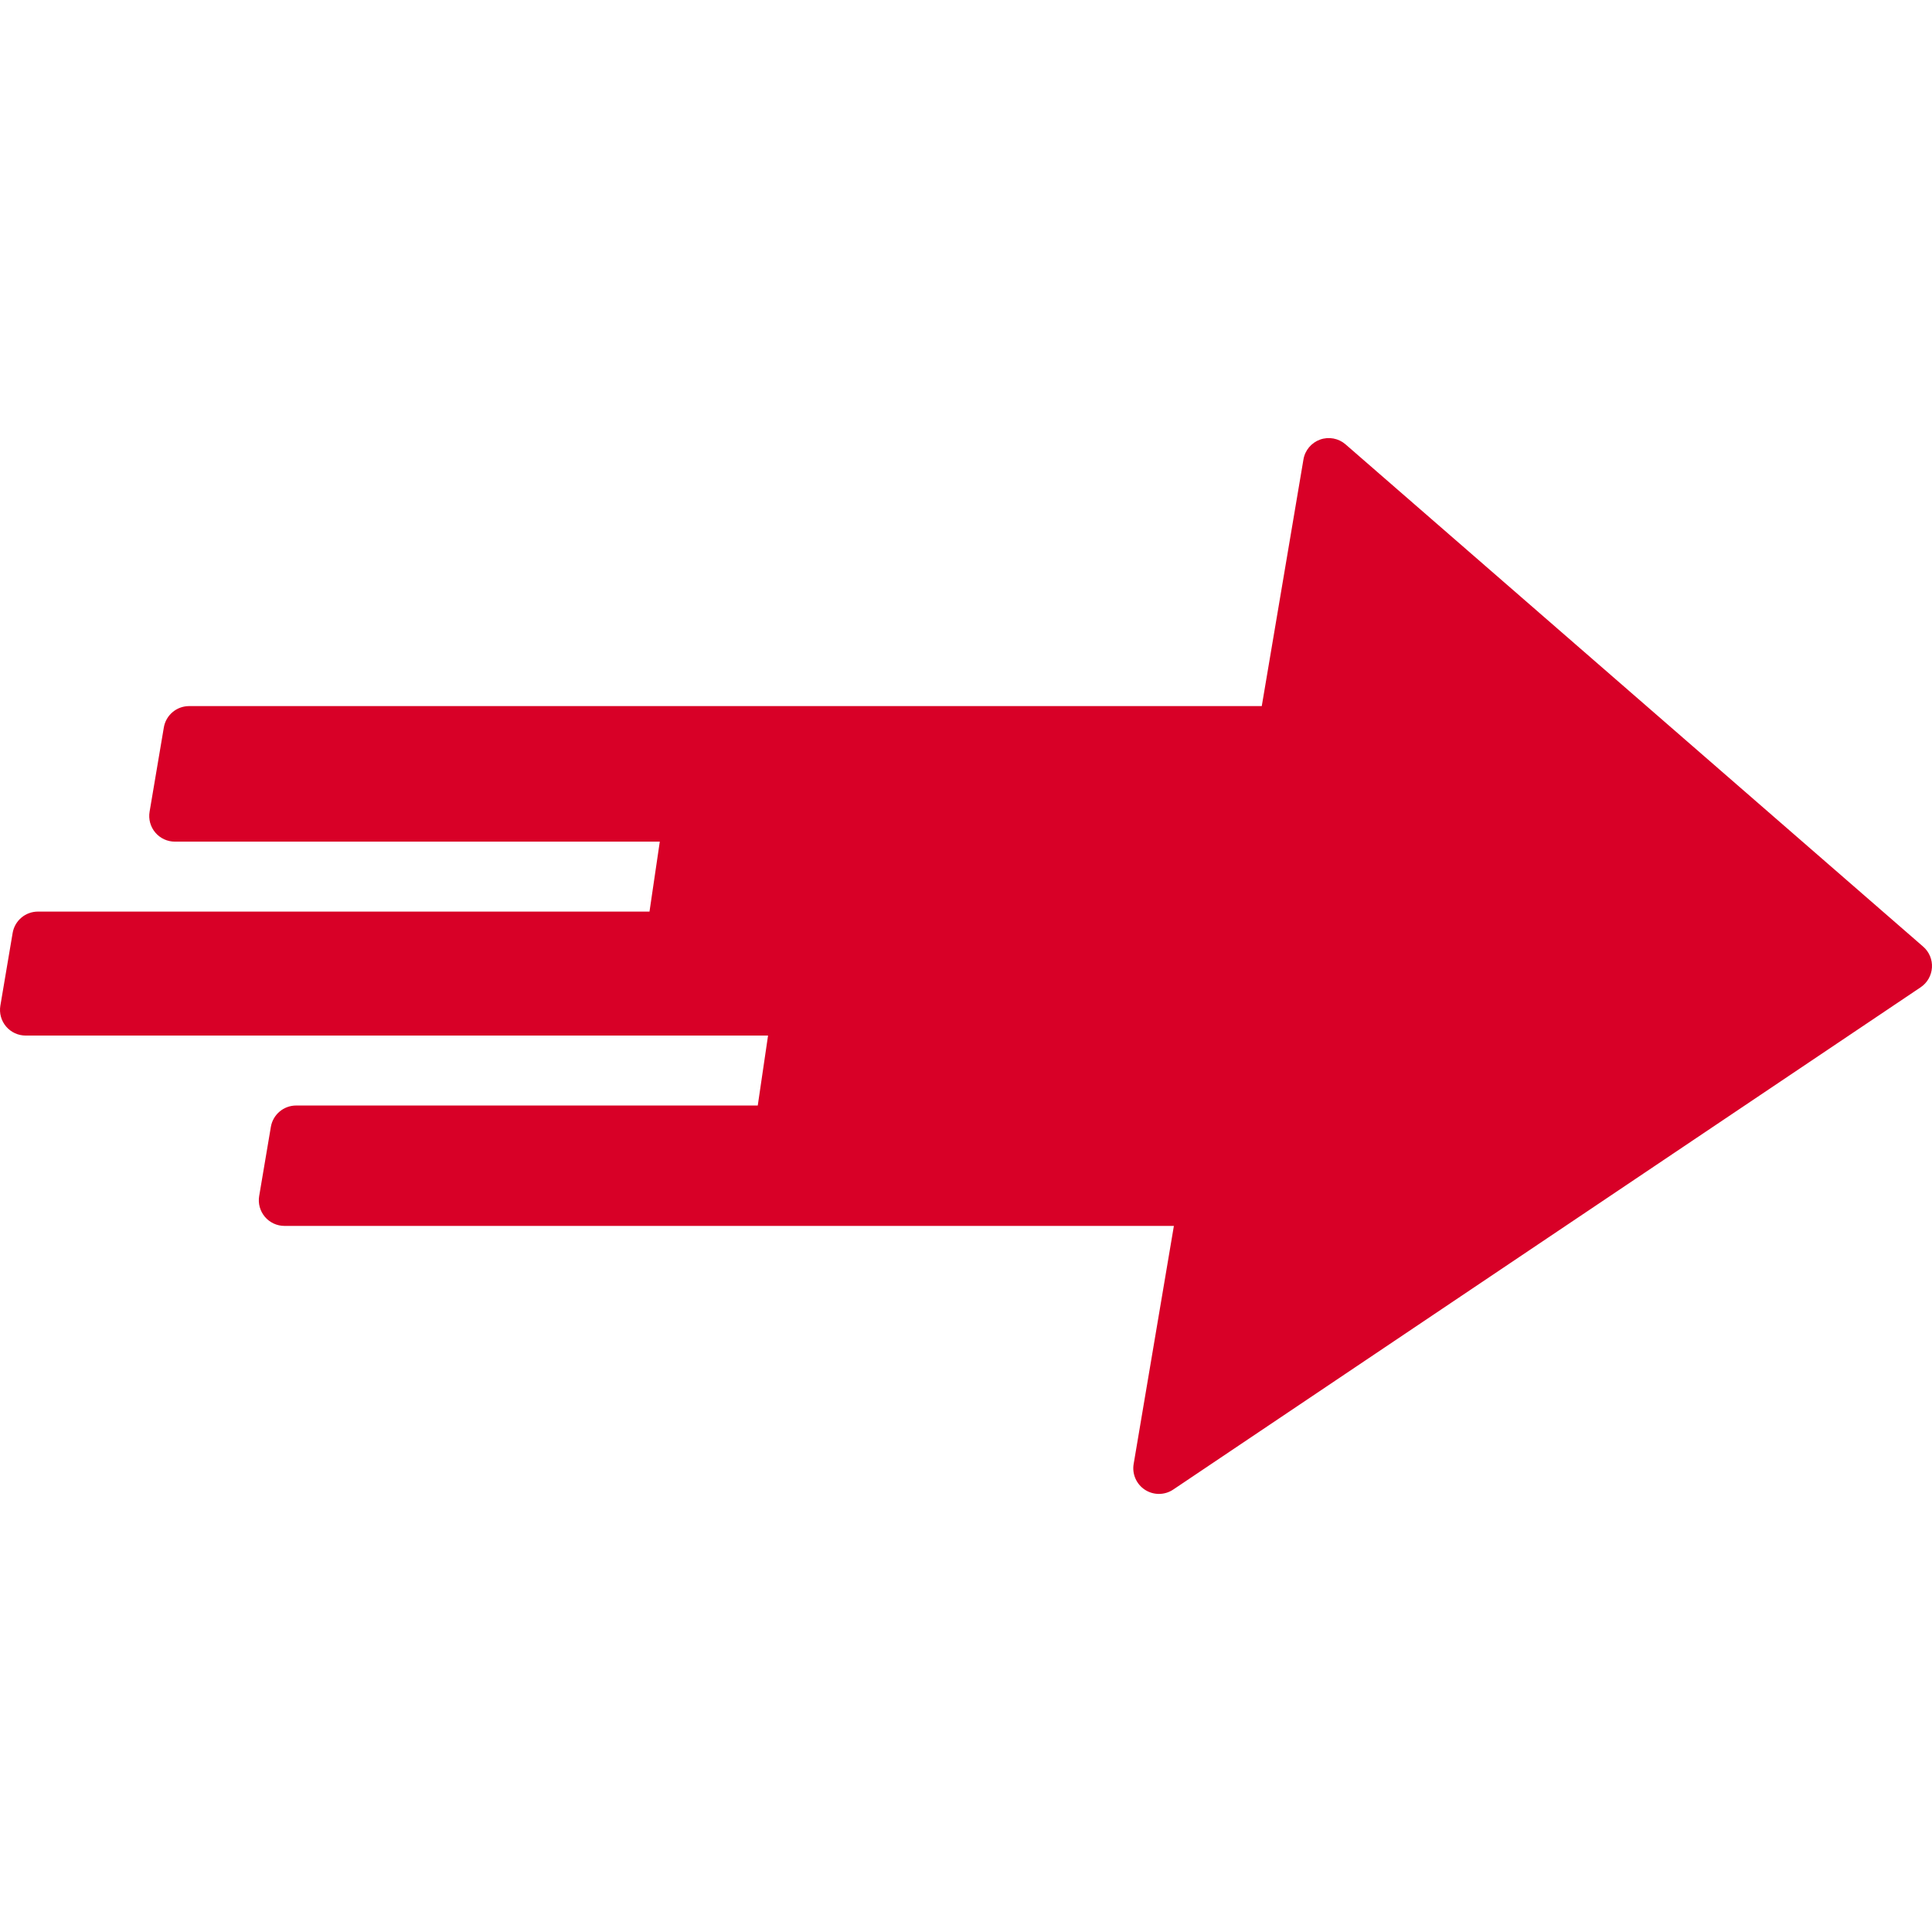
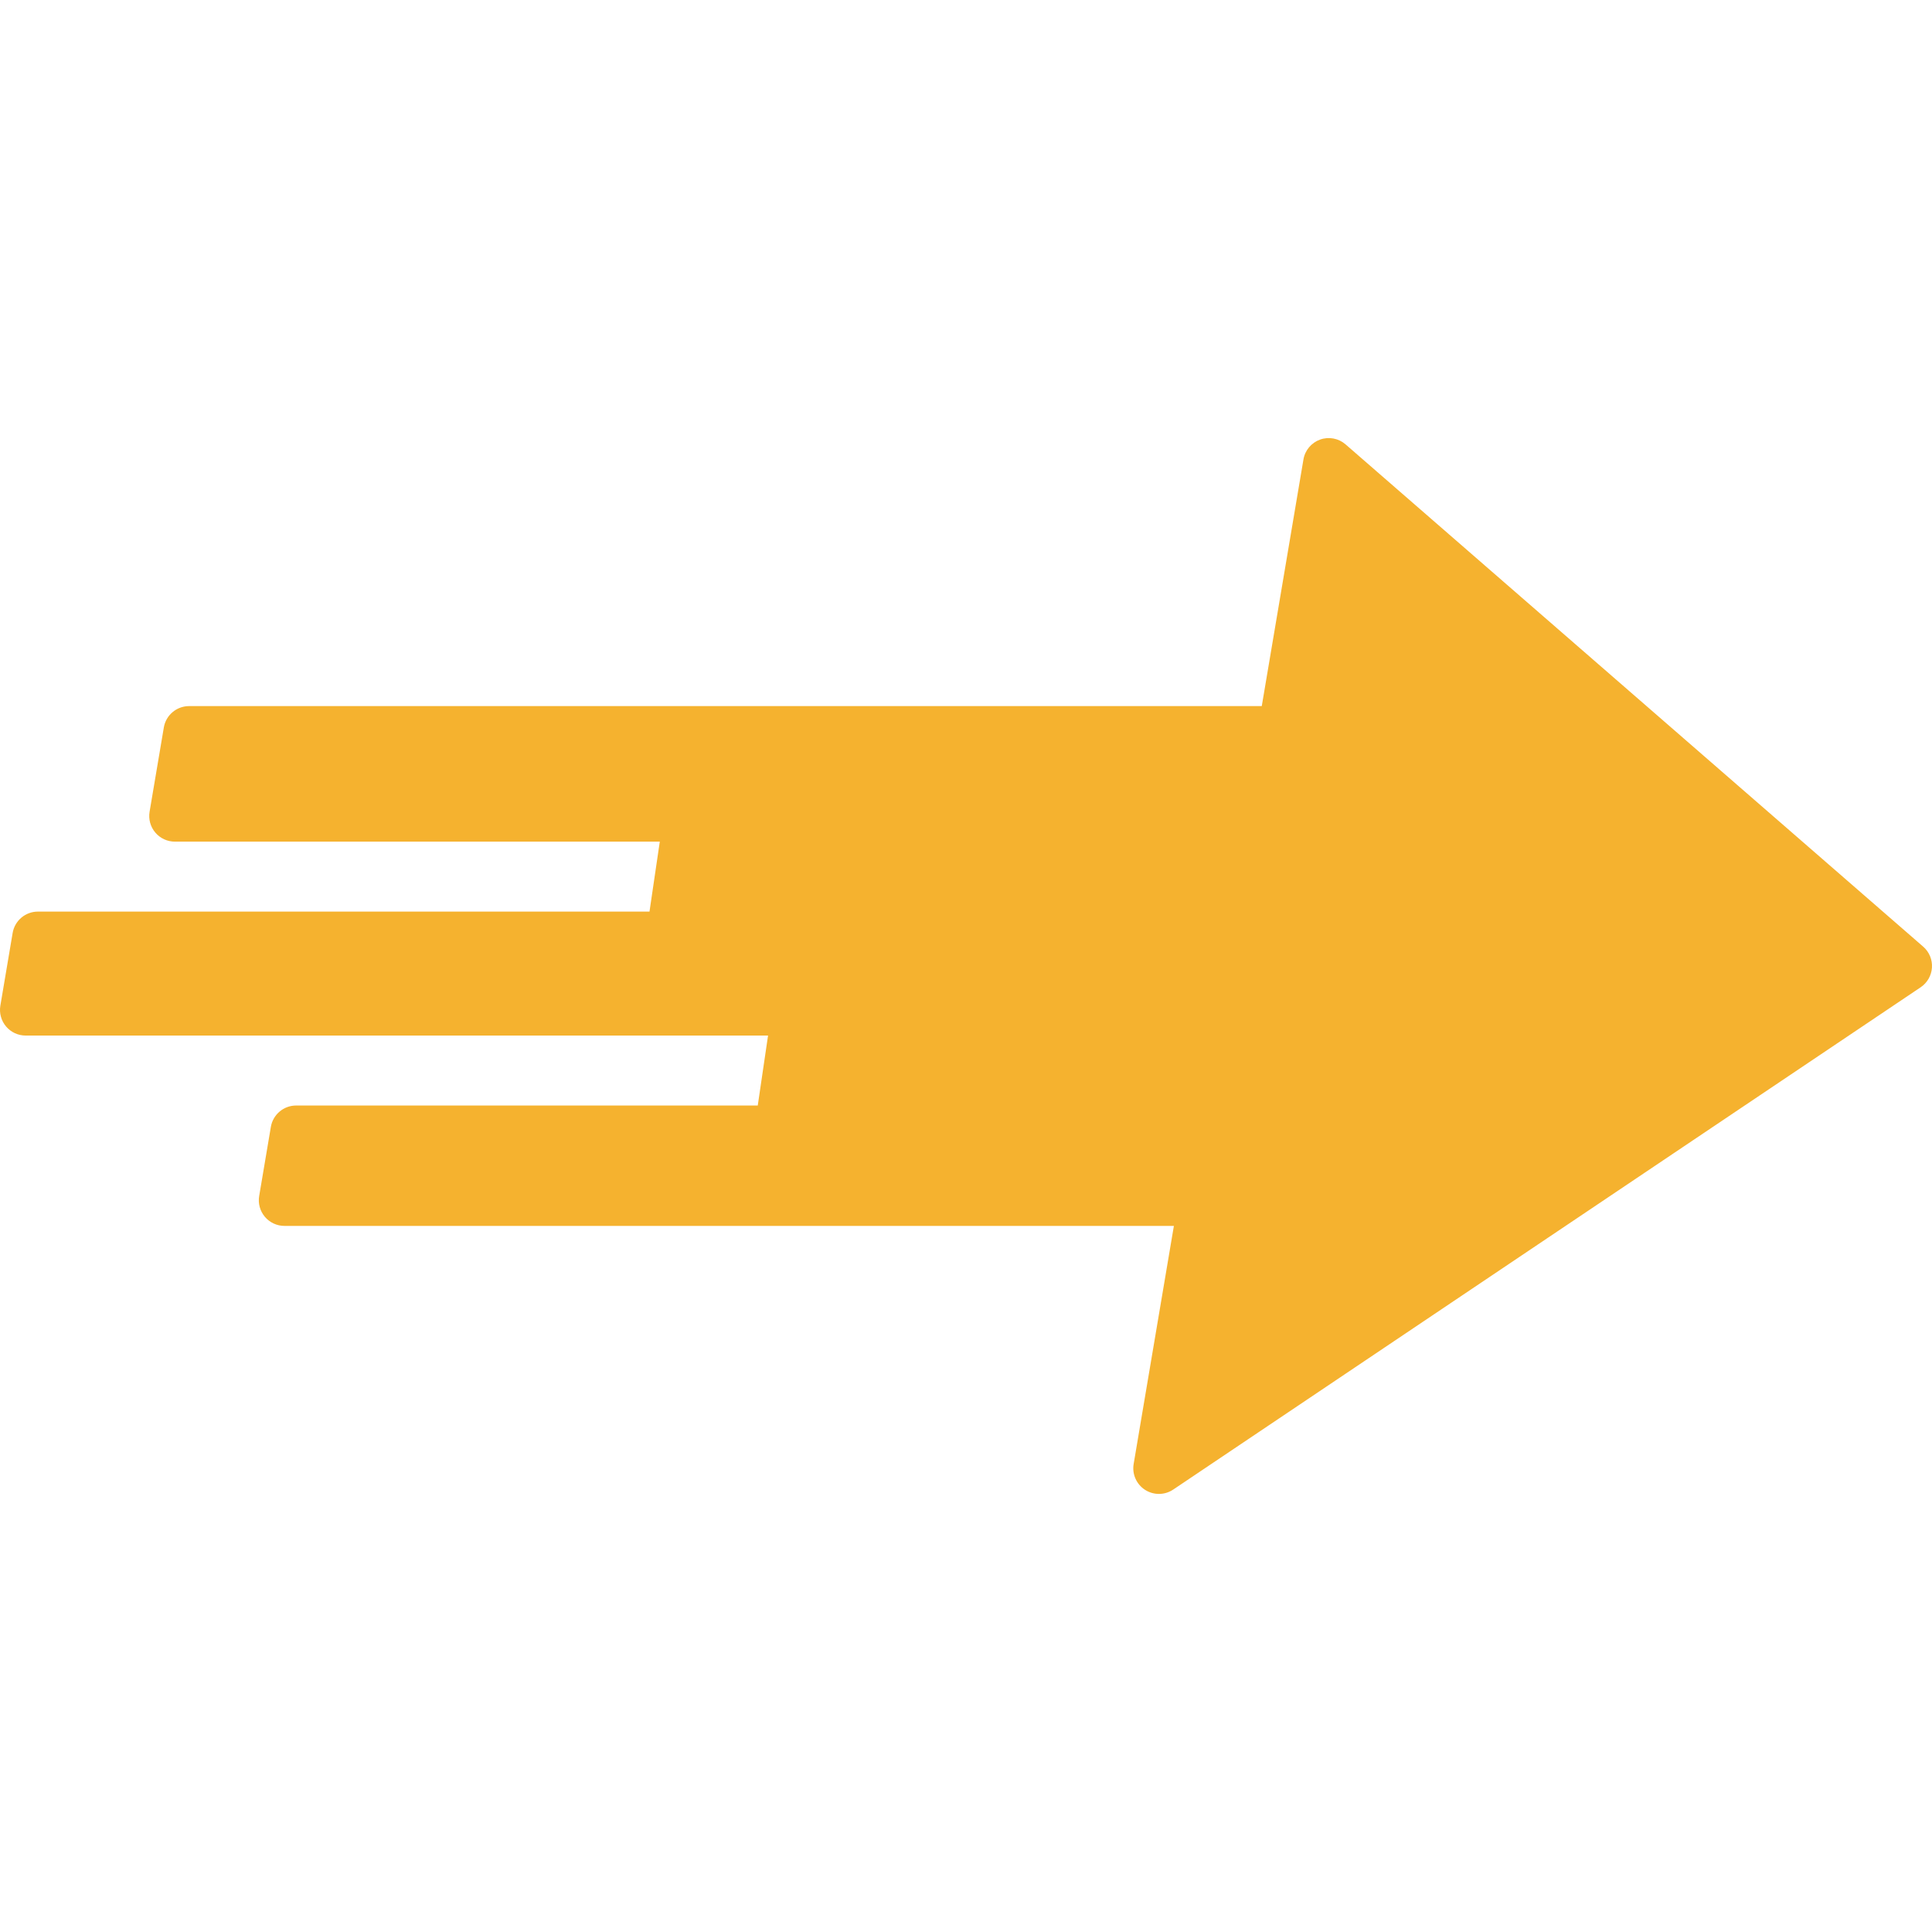
<svg xmlns="http://www.w3.org/2000/svg" version="1.1" id="Capa_1" x="0px" y="0px" width="512px" height="512px" viewBox="0 0 414.287 414.287" style="enable-background:new 0 0 414.287 414.287;" xml:space="preserve">
  <g>
-     <path d="M412.398,202.993L288.535,95.289c-1.502-1.305-3.591-1.699-5.463-1.027c-1.873,0.67-3.237,2.3-3.568,4.261l-8.938,52.887   H40.554c-2.684,0-4.976,1.938-5.423,4.583l-3.054,18.067c-0.27,1.597,0.177,3.23,1.223,4.467c1.045,1.237,2.581,1.95,4.2,1.95   h103.982l-2.208,15H8.134c-2.684,0-4.976,1.938-5.423,4.583l-2.634,15.584c-0.27,1.597,0.177,3.229,1.223,4.467   c1.045,1.236,2.581,1.949,4.2,1.949h159.196l-2.206,15H63.505c-2.684,0-4.976,1.938-5.423,4.583l-2.505,14.817   c-0.271,1.597,0.177,3.229,1.222,4.467c1.046,1.237,2.582,1.95,4.201,1.95h190.721l-8.628,51.053   c-0.366,2.168,0.593,4.346,2.439,5.538c0.908,0.586,1.945,0.879,2.982,0.879c1.07,0,2.141-0.312,3.067-0.935l160.272-107.704   c1.421-0.955,2.316-2.518,2.422-4.225C414.385,205.776,413.689,204.116,412.398,202.993z" fill="#D80027" />
+     <path d="M412.398,202.993L288.535,95.289c-1.502-1.305-3.591-1.699-5.463-1.027c-1.873,0.67-3.237,2.3-3.568,4.261l-8.938,52.887   H40.554c-2.684,0-4.976,1.938-5.423,4.583l-3.054,18.067c-0.27,1.597,0.177,3.23,1.223,4.467c1.045,1.237,2.581,1.95,4.2,1.95   h103.982l-2.208,15H8.134c-2.684,0-4.976,1.938-5.423,4.583l-2.634,15.584c-0.27,1.597,0.177,3.229,1.223,4.467   c1.045,1.236,2.581,1.949,4.2,1.949h159.196l-2.206,15H63.505c-2.684,0-4.976,1.938-5.423,4.583l-2.505,14.817   c-0.271,1.597,0.177,3.229,1.222,4.467c1.046,1.237,2.582,1.95,4.201,1.95h190.721l-8.628,51.053   c-0.366,2.168,0.593,4.346,2.439,5.538c0.908,0.586,1.945,0.879,2.982,0.879c1.07,0,2.141-0.312,3.067-0.935l160.272-107.704   c1.421-0.955,2.316-2.518,2.422-4.225C414.385,205.776,413.689,204.116,412.398,202.993z" fill="#f5b22f" />
  </g>
  <g>
</g>
  <g>
</g>
  <g>
</g>
  <g>
</g>
  <g>
</g>
  <g>
</g>
  <g>
</g>
  <g>
</g>
  <g>
</g>
  <g>
</g>
  <g>
</g>
  <g>
</g>
  <g>
</g>
  <g>
</g>
  <g>
</g>
</svg>
